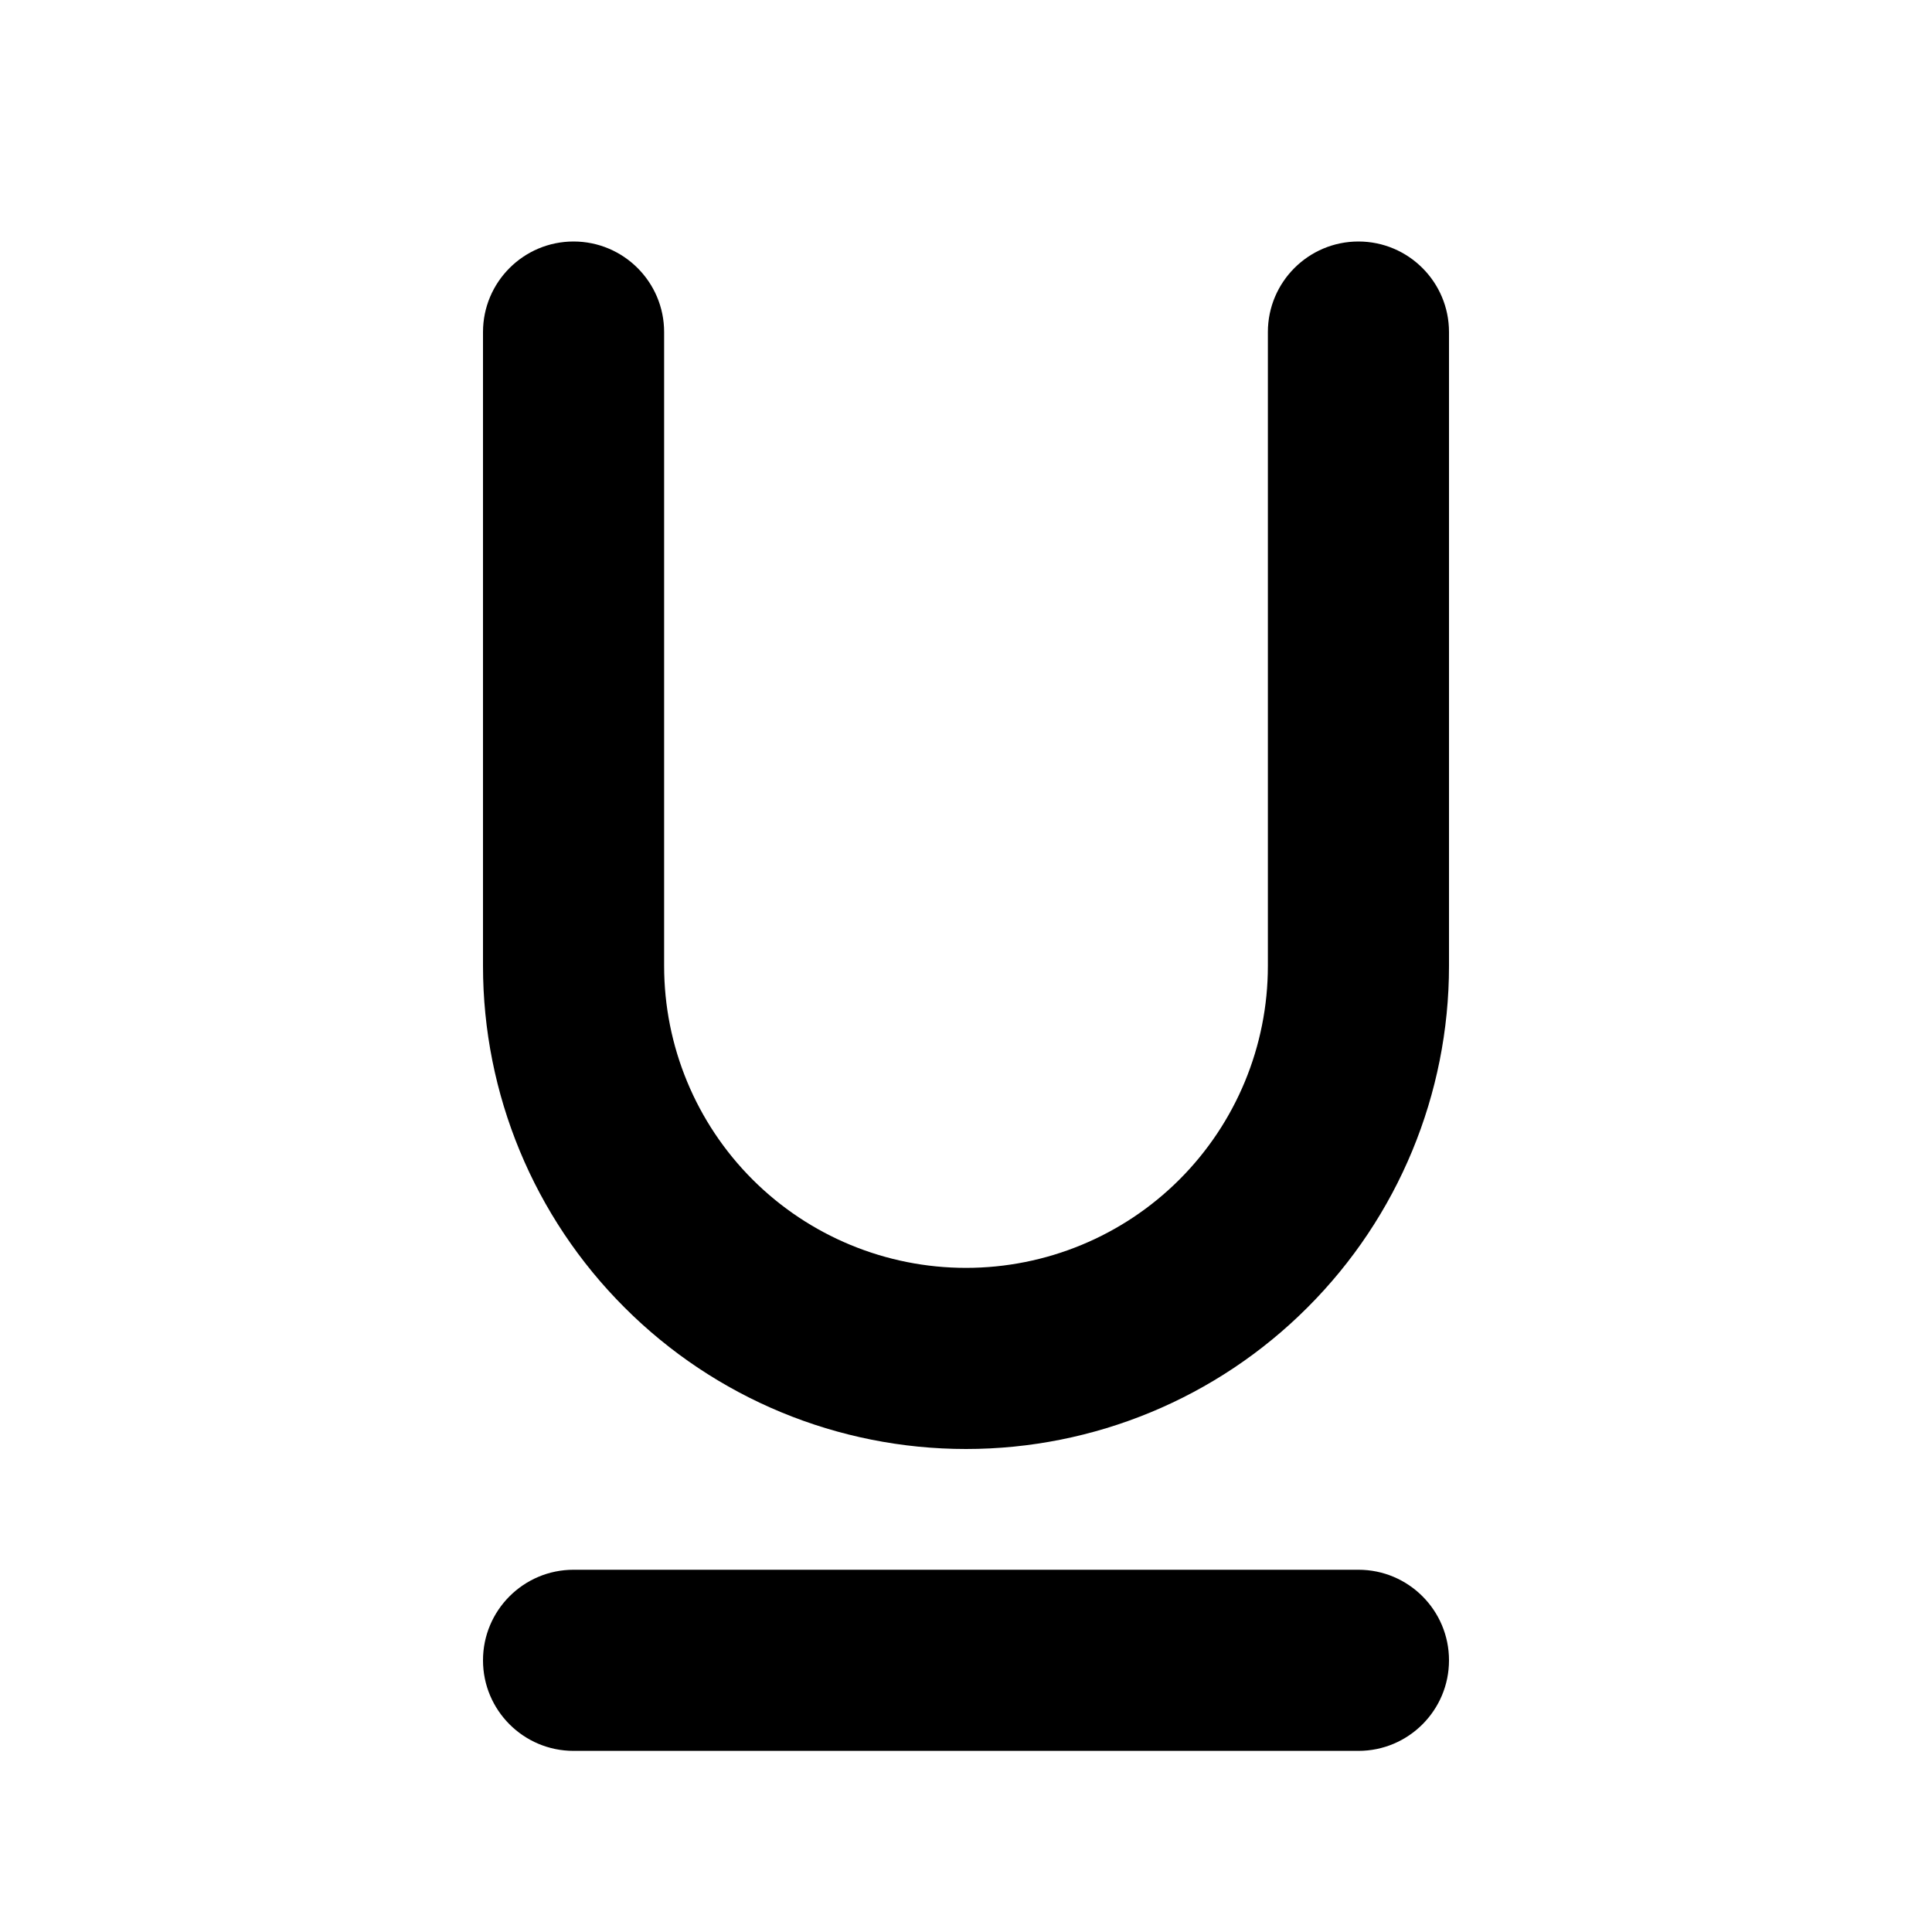
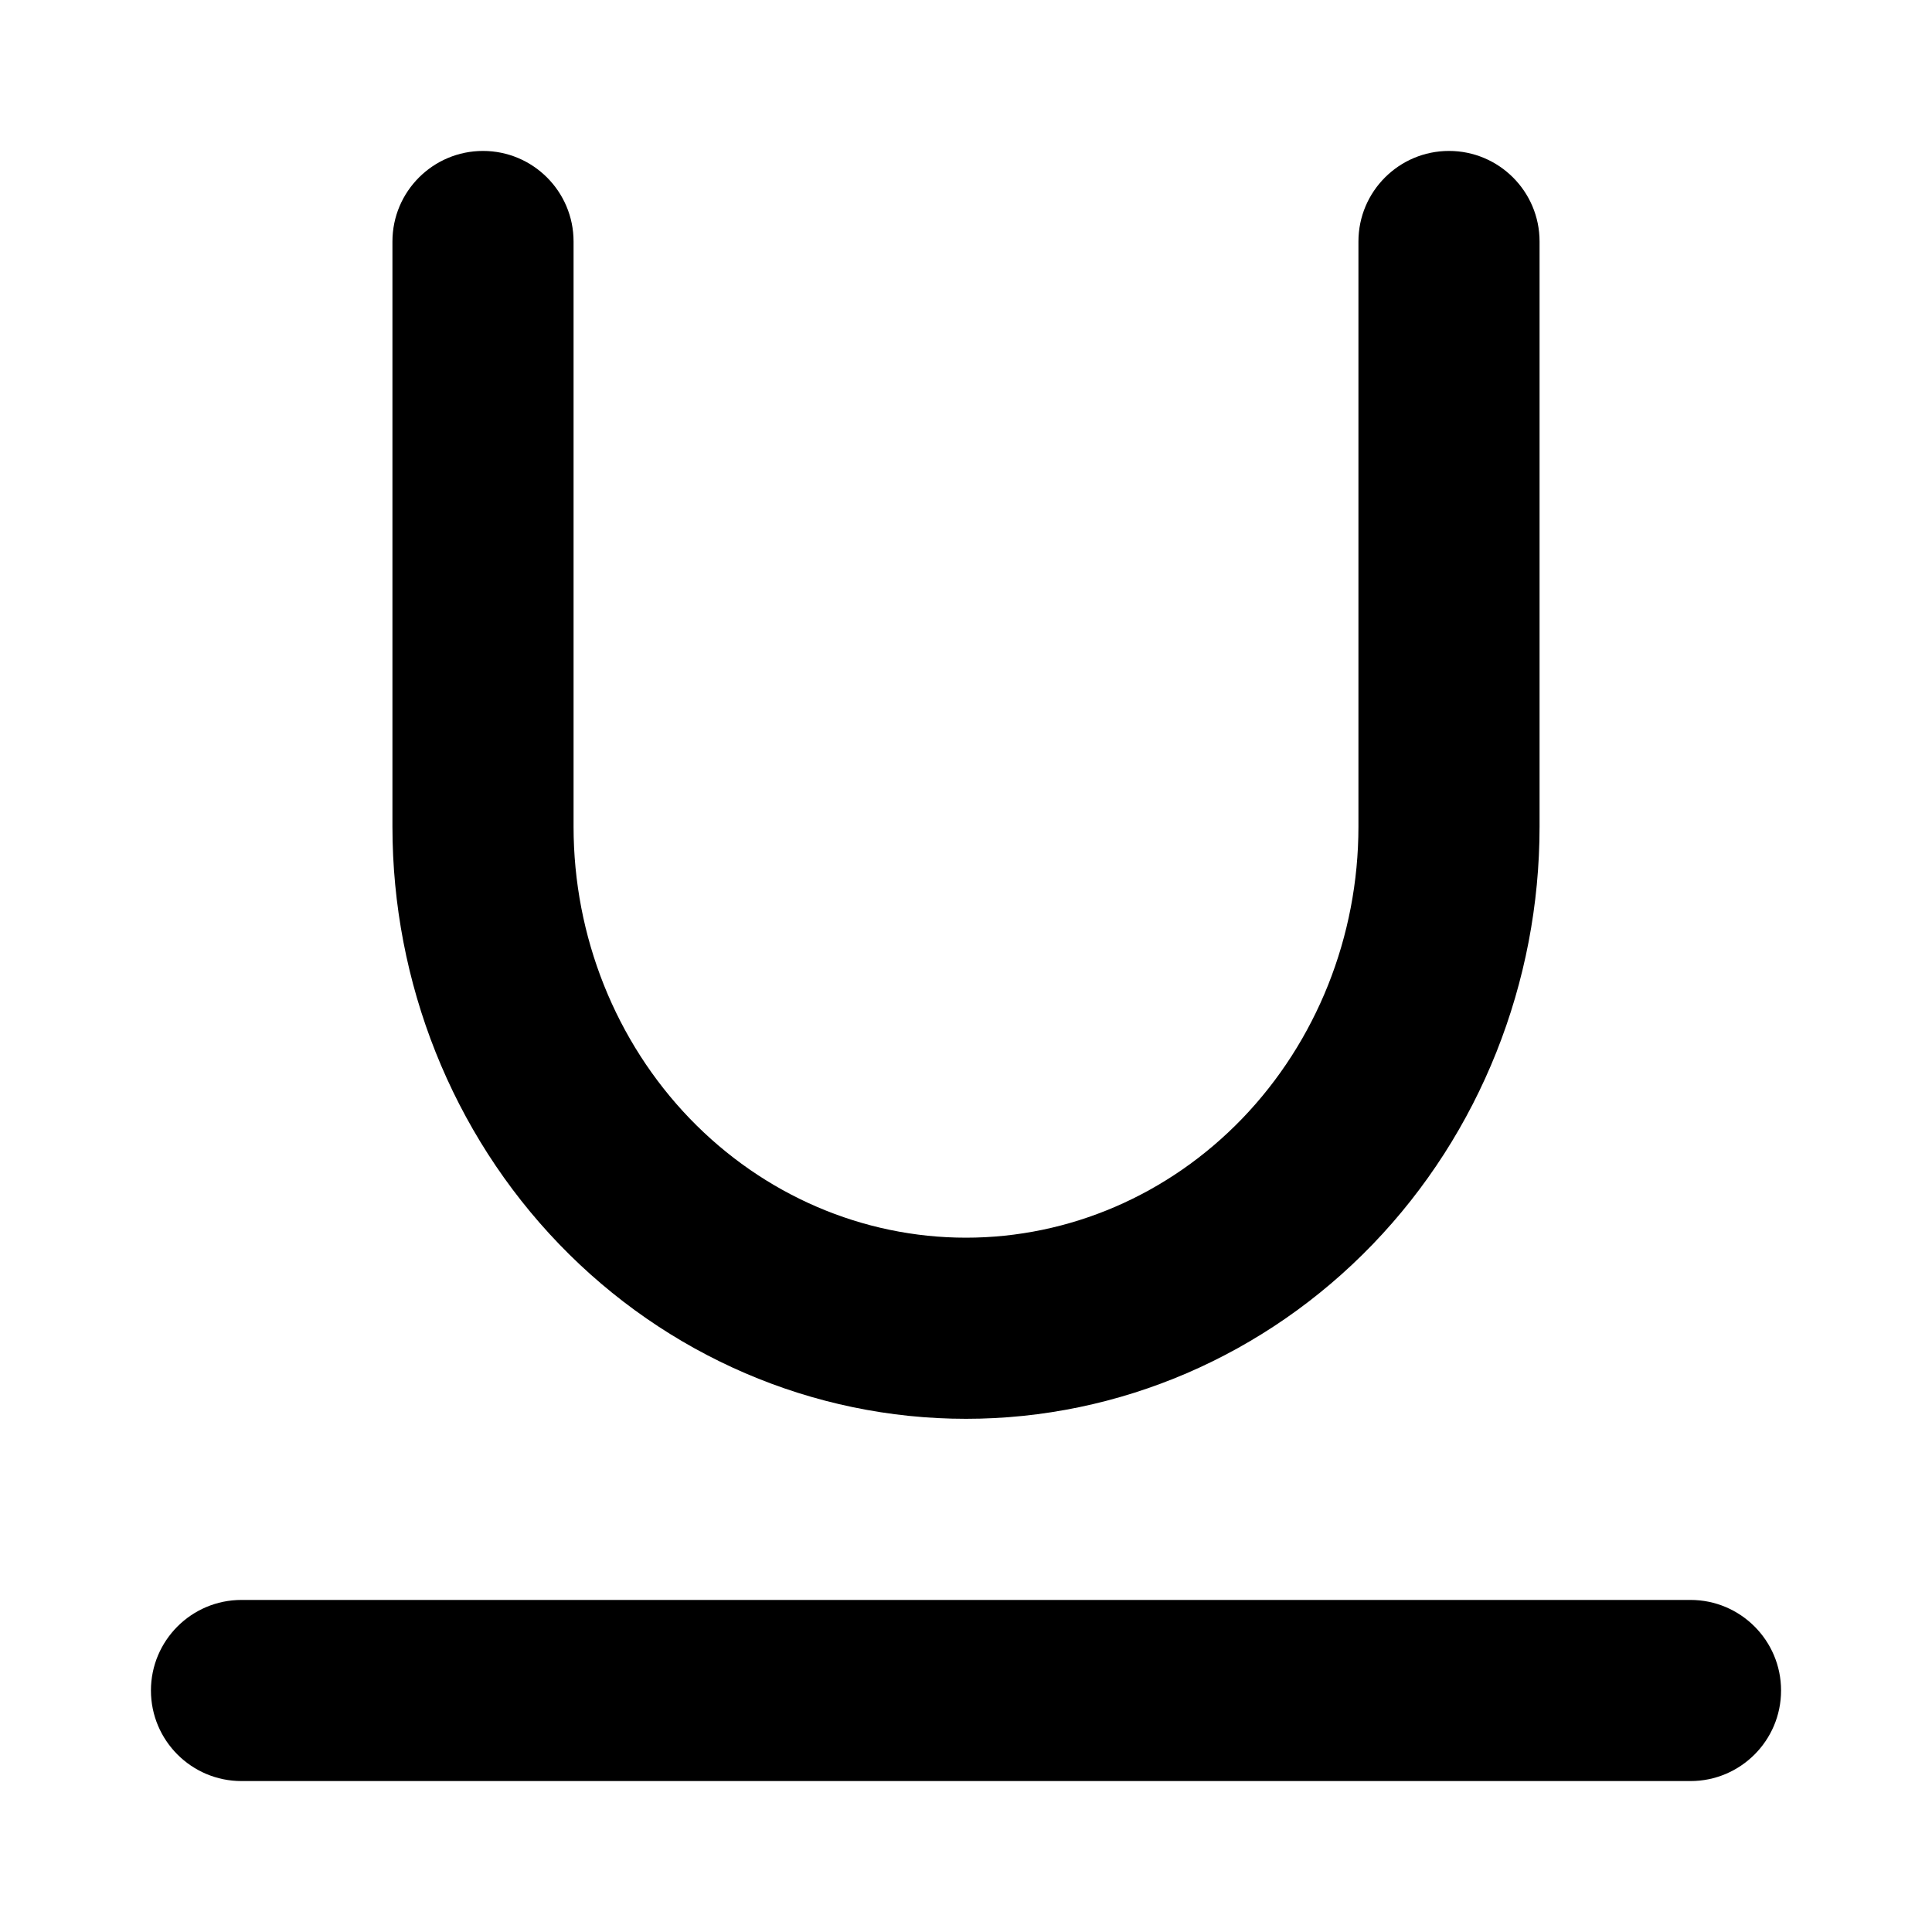
<svg xmlns="http://www.w3.org/2000/svg" width="16" height="16" viewBox="0 0 16 16">
-   <path d="M4 13.75C4 13.336 4.336 13 4.75 13H11.25C11.664 13 12 13.336 12 13.75C12 14.164 11.664 14.5 11.25 14.5H4.75C4.336 14.5 4 14.164 4 13.75ZM4.75 2C5.164 2 5.5 2.336 5.5 2.75V8C5.5 8.663 5.763 9.299 6.232 9.768C6.701 10.237 7.337 10.5 8 10.5C8.663 10.5 9.299 10.237 9.768 9.768C10.237 9.299 10.5 8.663 10.5 8V2.75C10.5 2.336 10.836 2 11.25 2C11.664 2 12 2.336 12 2.75V8C12 9.061 11.579 10.078 10.828 10.828C10.078 11.579 9.061 12 8 12C6.939 12 5.922 11.579 5.172 10.828C4.421 10.078 4 9.061 4 8V2.75C4 2.336 4.336 2 4.75 2Z" />
+   <path d="M14 13.25C14.414 13.25 14.75 13.586 14.75 14C14.75 14.414 14.414 14.75 14 14.75H2C1.586 14.75 1.25 14.414 1.25 14C1.25 13.586 1.586 13.25 2 13.25H14ZM12 1.25C12.414 1.25 12.75 1.586 12.75 2V6.846C12.75 8.137 12.257 9.382 11.369 10.304C10.481 11.226 9.269 11.75 8 11.75C6.731 11.75 5.519 11.226 4.631 10.304C3.743 9.382 3.25 8.137 3.25 6.846V2C3.25 1.586 3.586 1.25 4 1.25C4.414 1.25 4.75 1.586 4.75 2V6.846C4.75 7.757 5.099 8.626 5.712 9.263C6.324 9.898 7.147 10.25 8 10.25C8.853 10.25 9.676 9.898 10.288 9.263C10.901 8.626 11.25 7.757 11.25 6.846V2C11.25 1.586 11.586 1.25 12 1.25Z" />
</svg>
